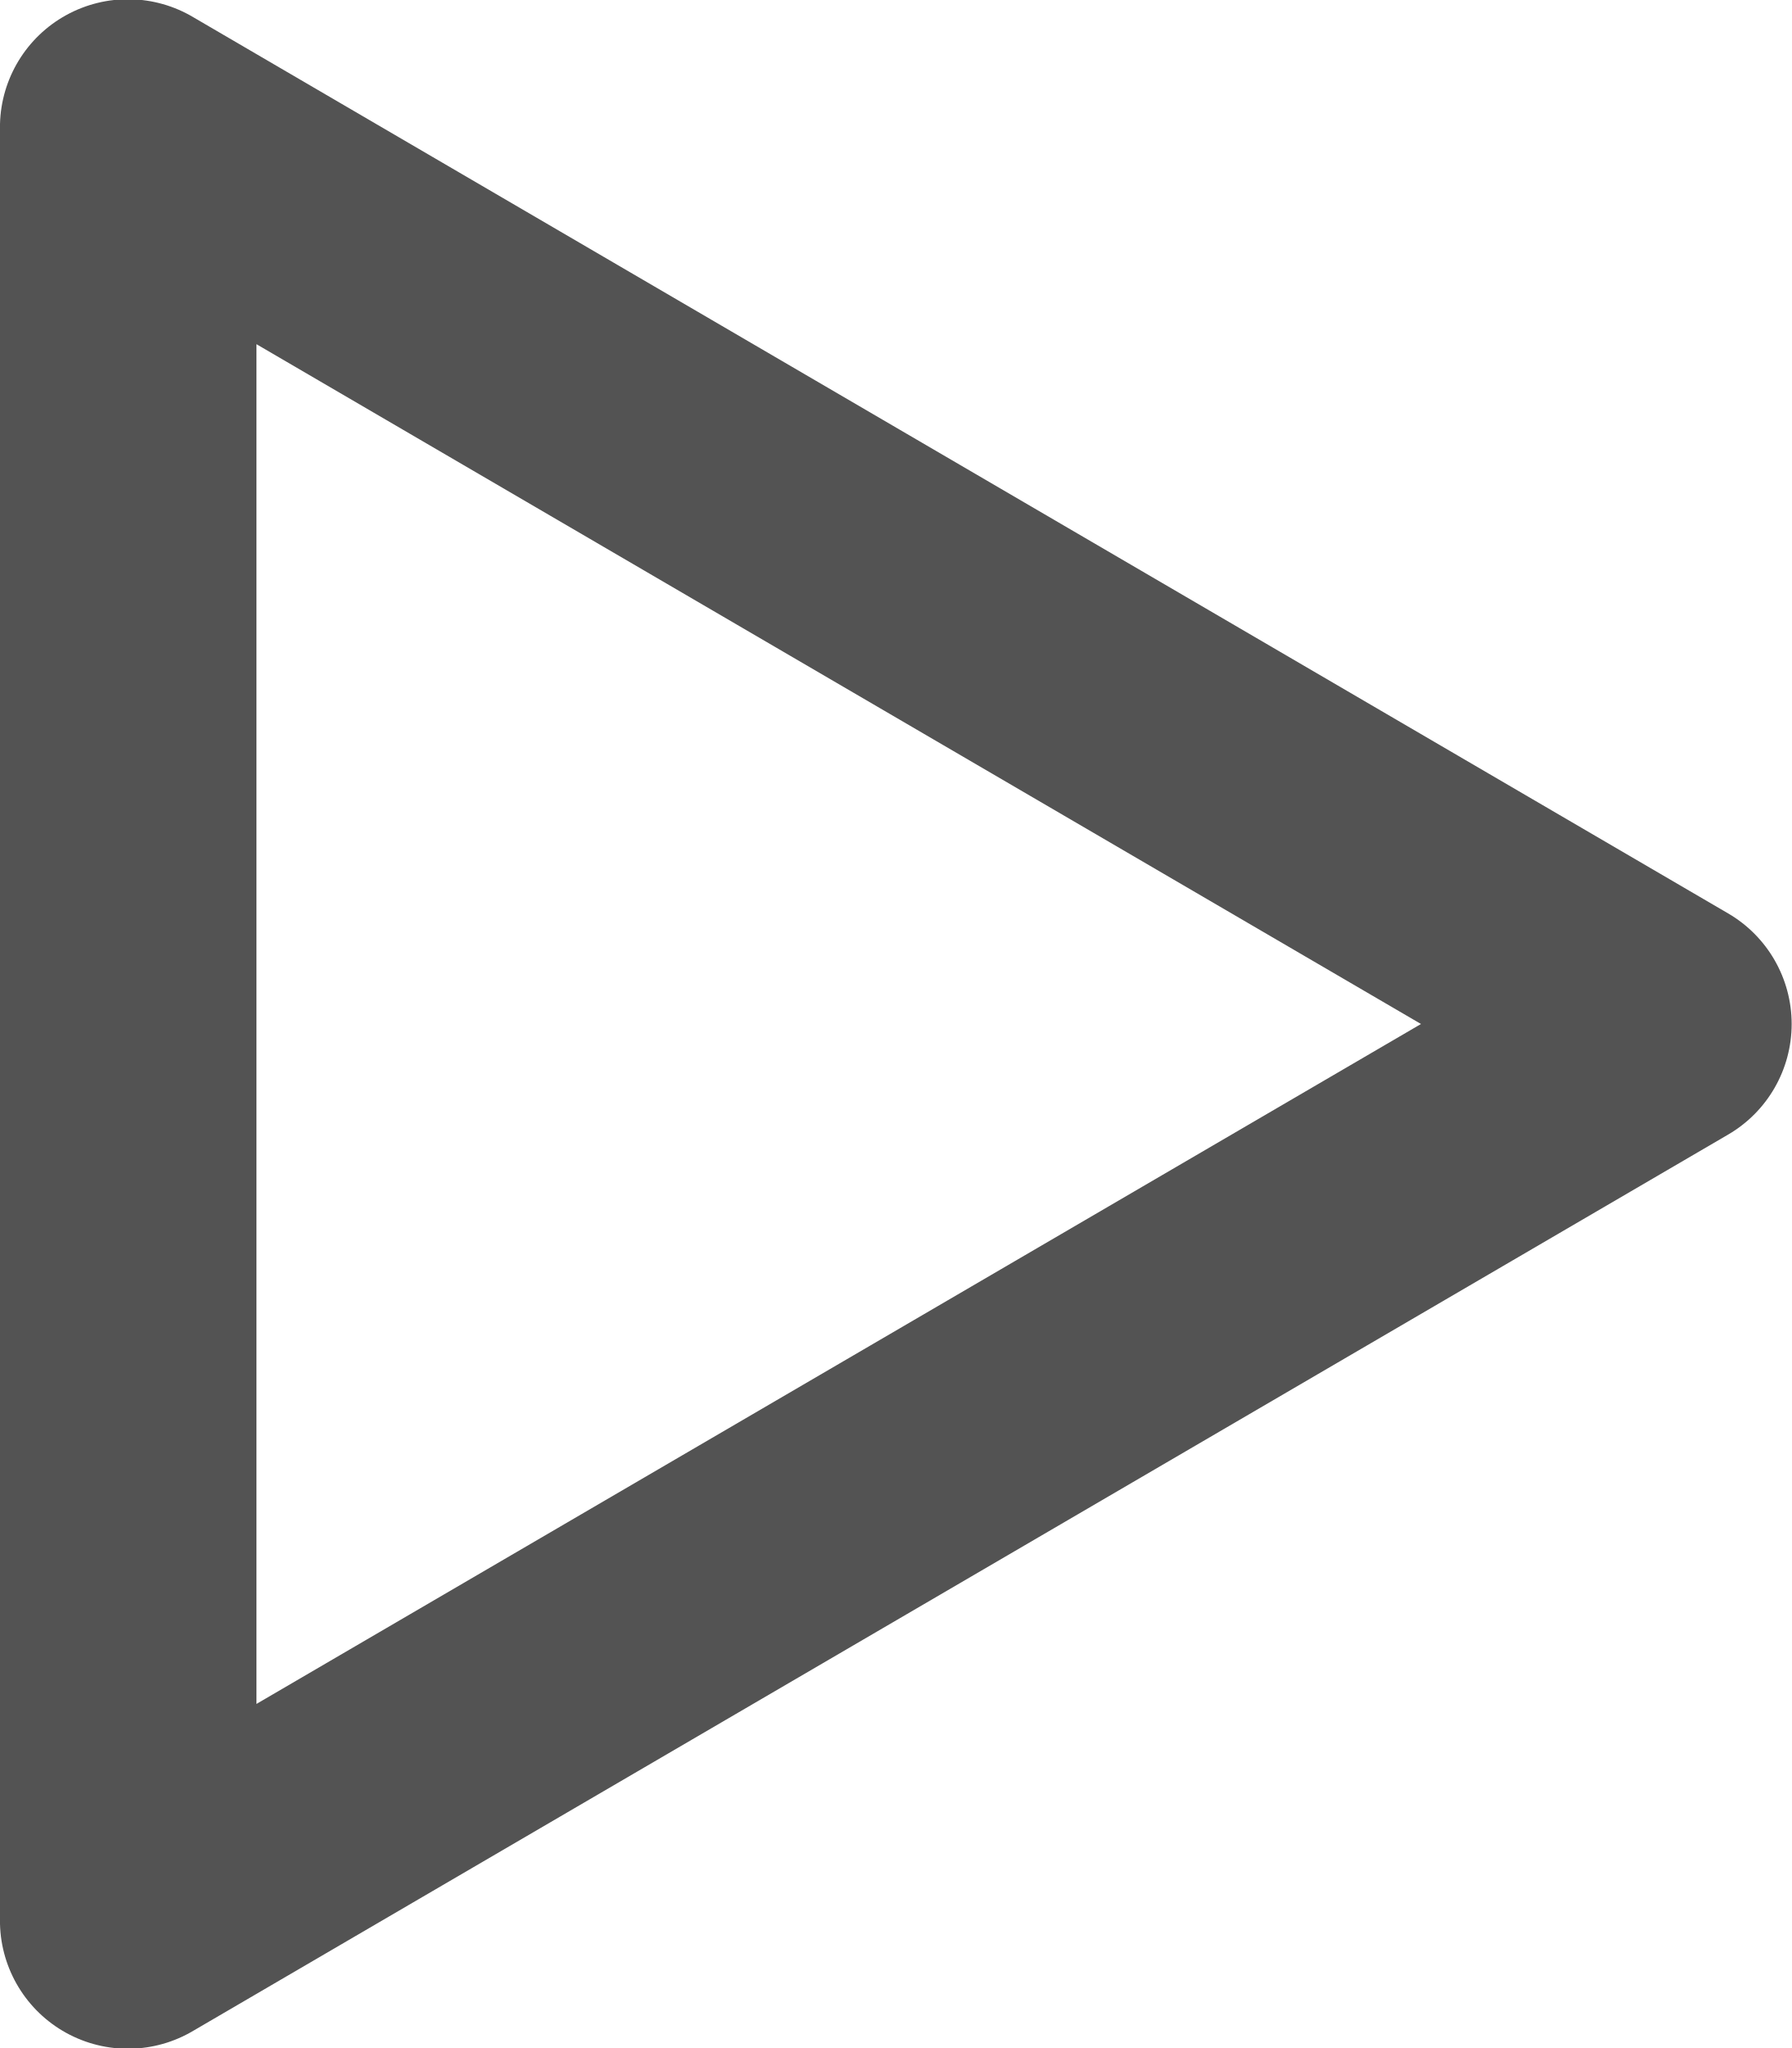
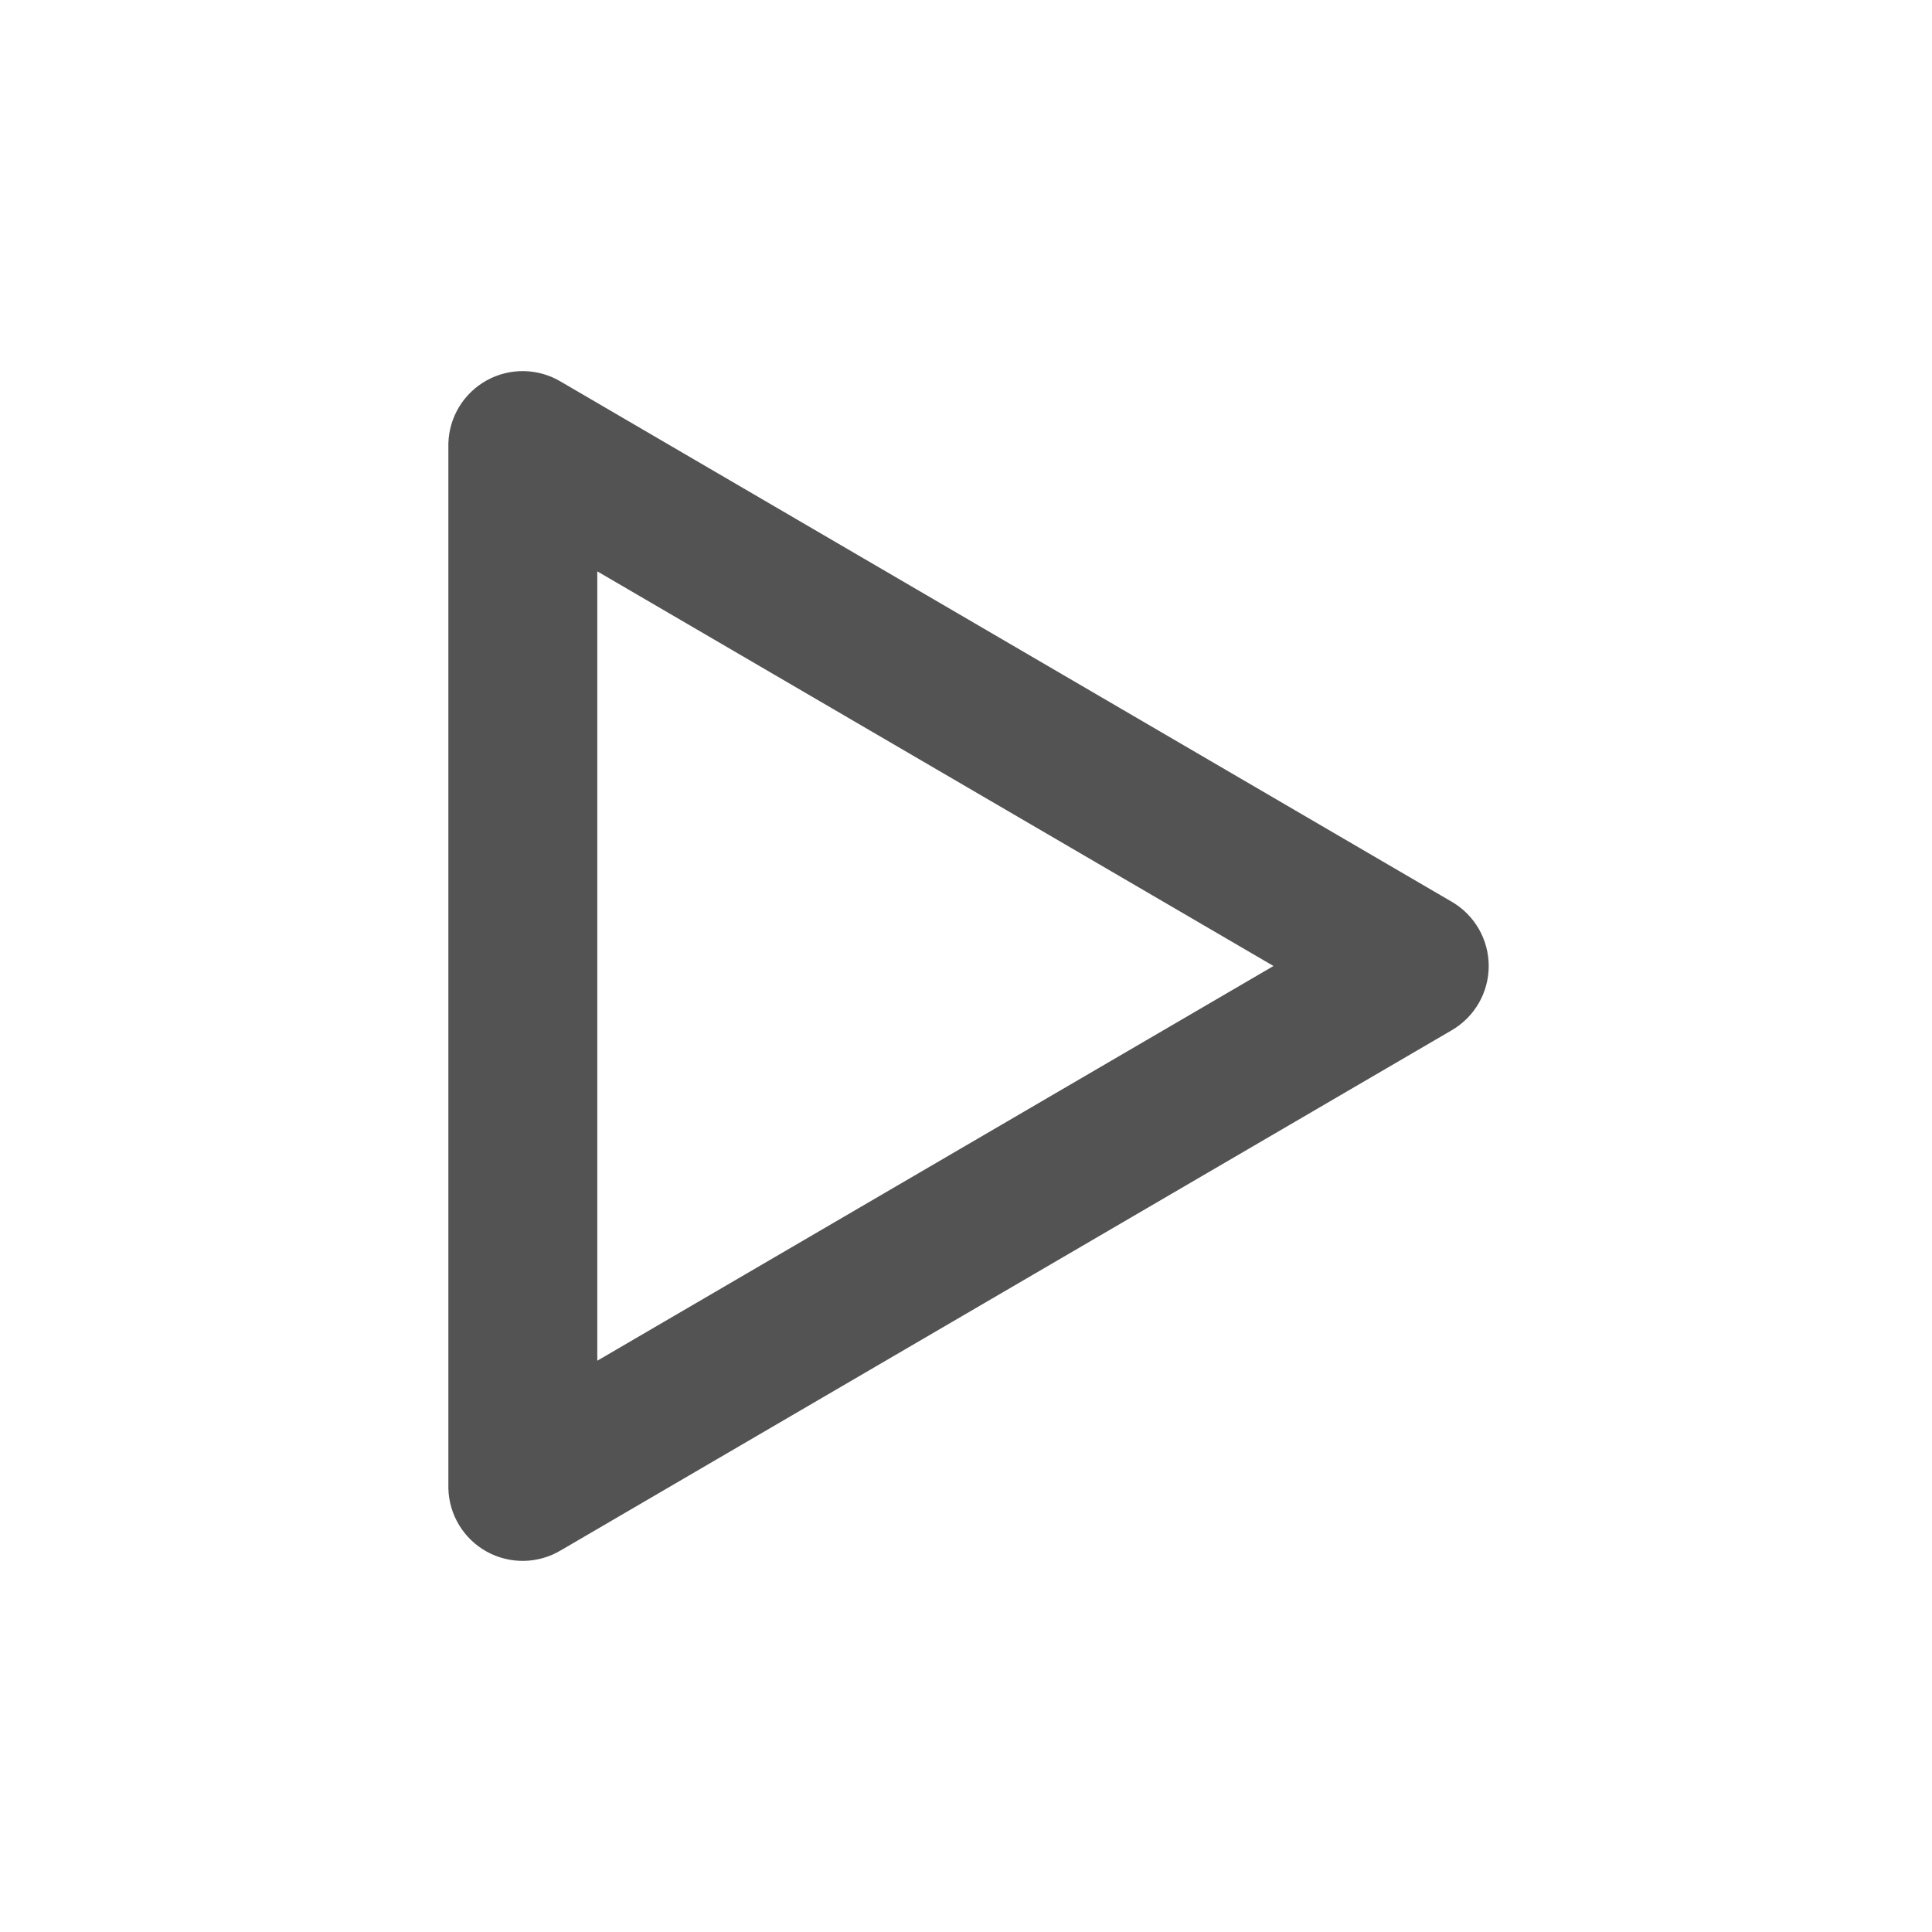
- <svg xmlns="http://www.w3.org/2000/svg" viewBox="0 0 14 16">
-   <path id="Path_557" data-name="Path 557" d="M167.255,529.005l-11.991-7a1,1,0,0,0-1.513.833V536.9a1,1,0,0,0,1.513.833l11.991-7A1,1,0,0,0,167.255,529.005Zm-11.5,6.176V524.558l9.1,5.311Z" transform="translate(-153.751 -521.869)" fill="#535353" />
+ <svg xmlns="http://www.w3.org/2000/svg" id="RunTask" viewBox="0 0 26 26">
+   <path id="Path_557" data-name="Path 557" d="M167.255,529.005l-11.991-7a1,1,0,0,0-1.513.833V536.9a1,1,0,0,0,1.513.833l11.991-7A1,1,0,0,0,167.255,529.005Zm-11.5,6.176V524.558l9.1,5.311Z" transform="translate(-147.717 -516.869)" fill="#535353" />
</svg>
